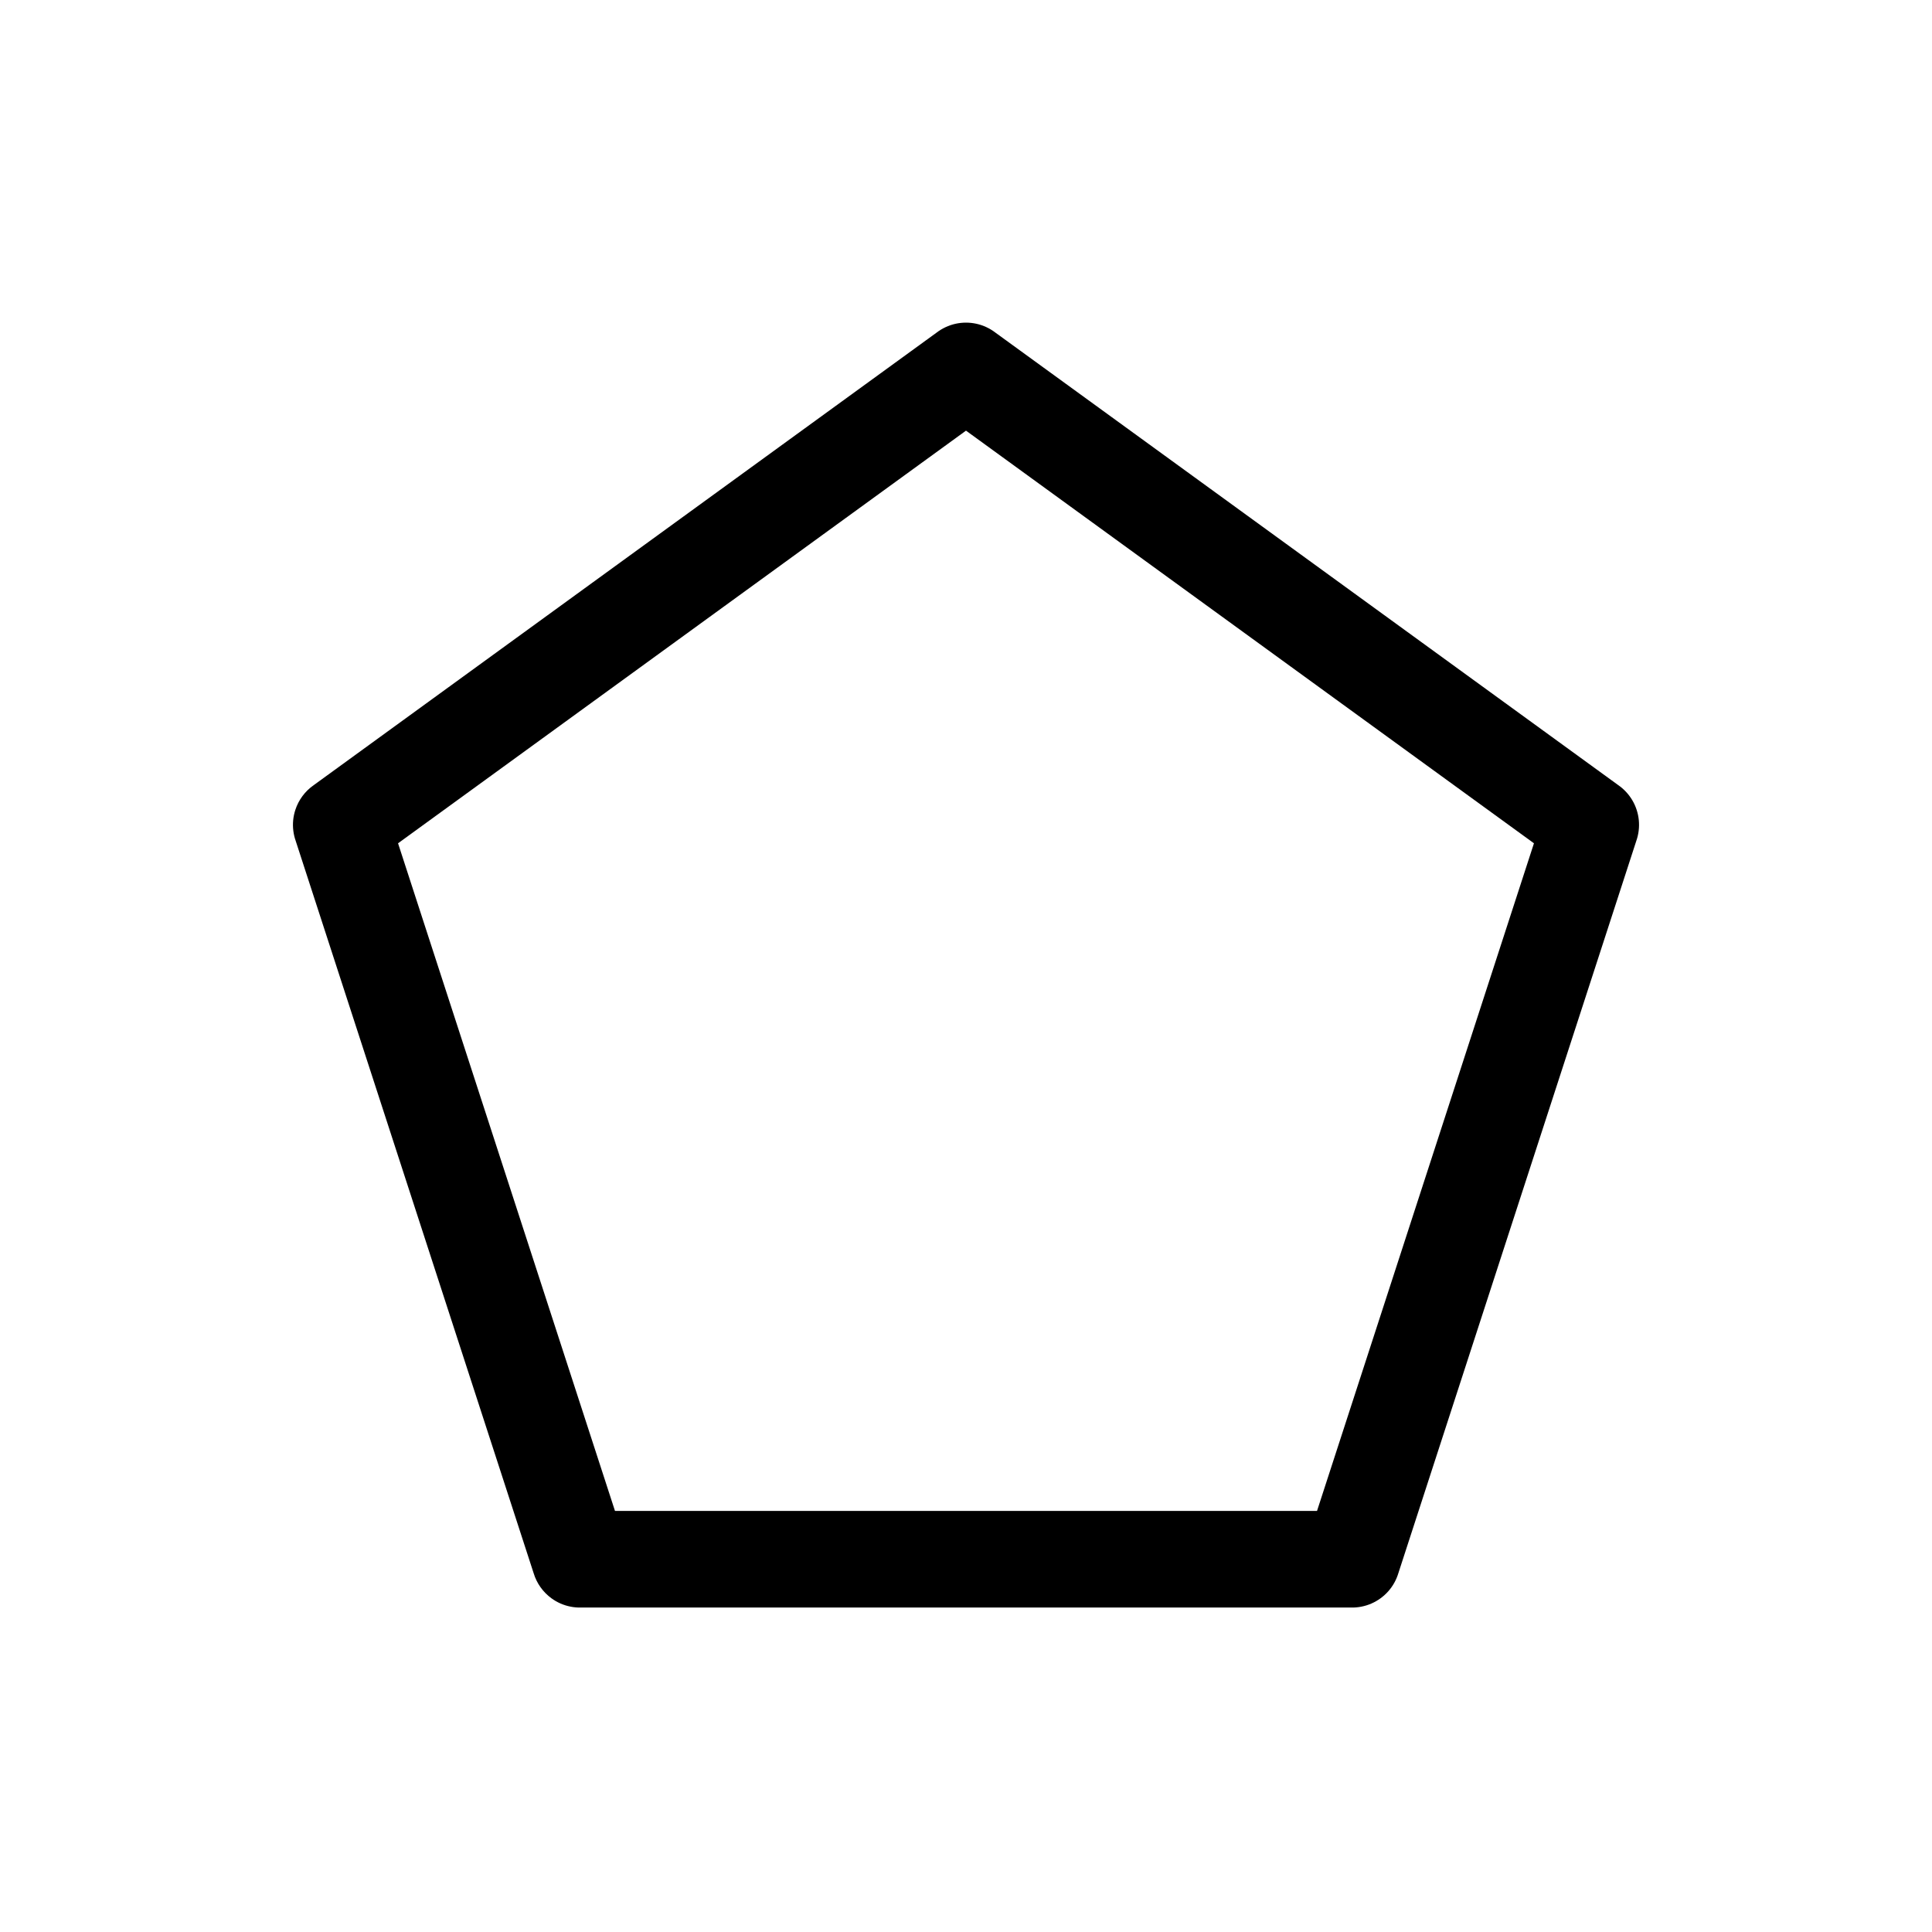
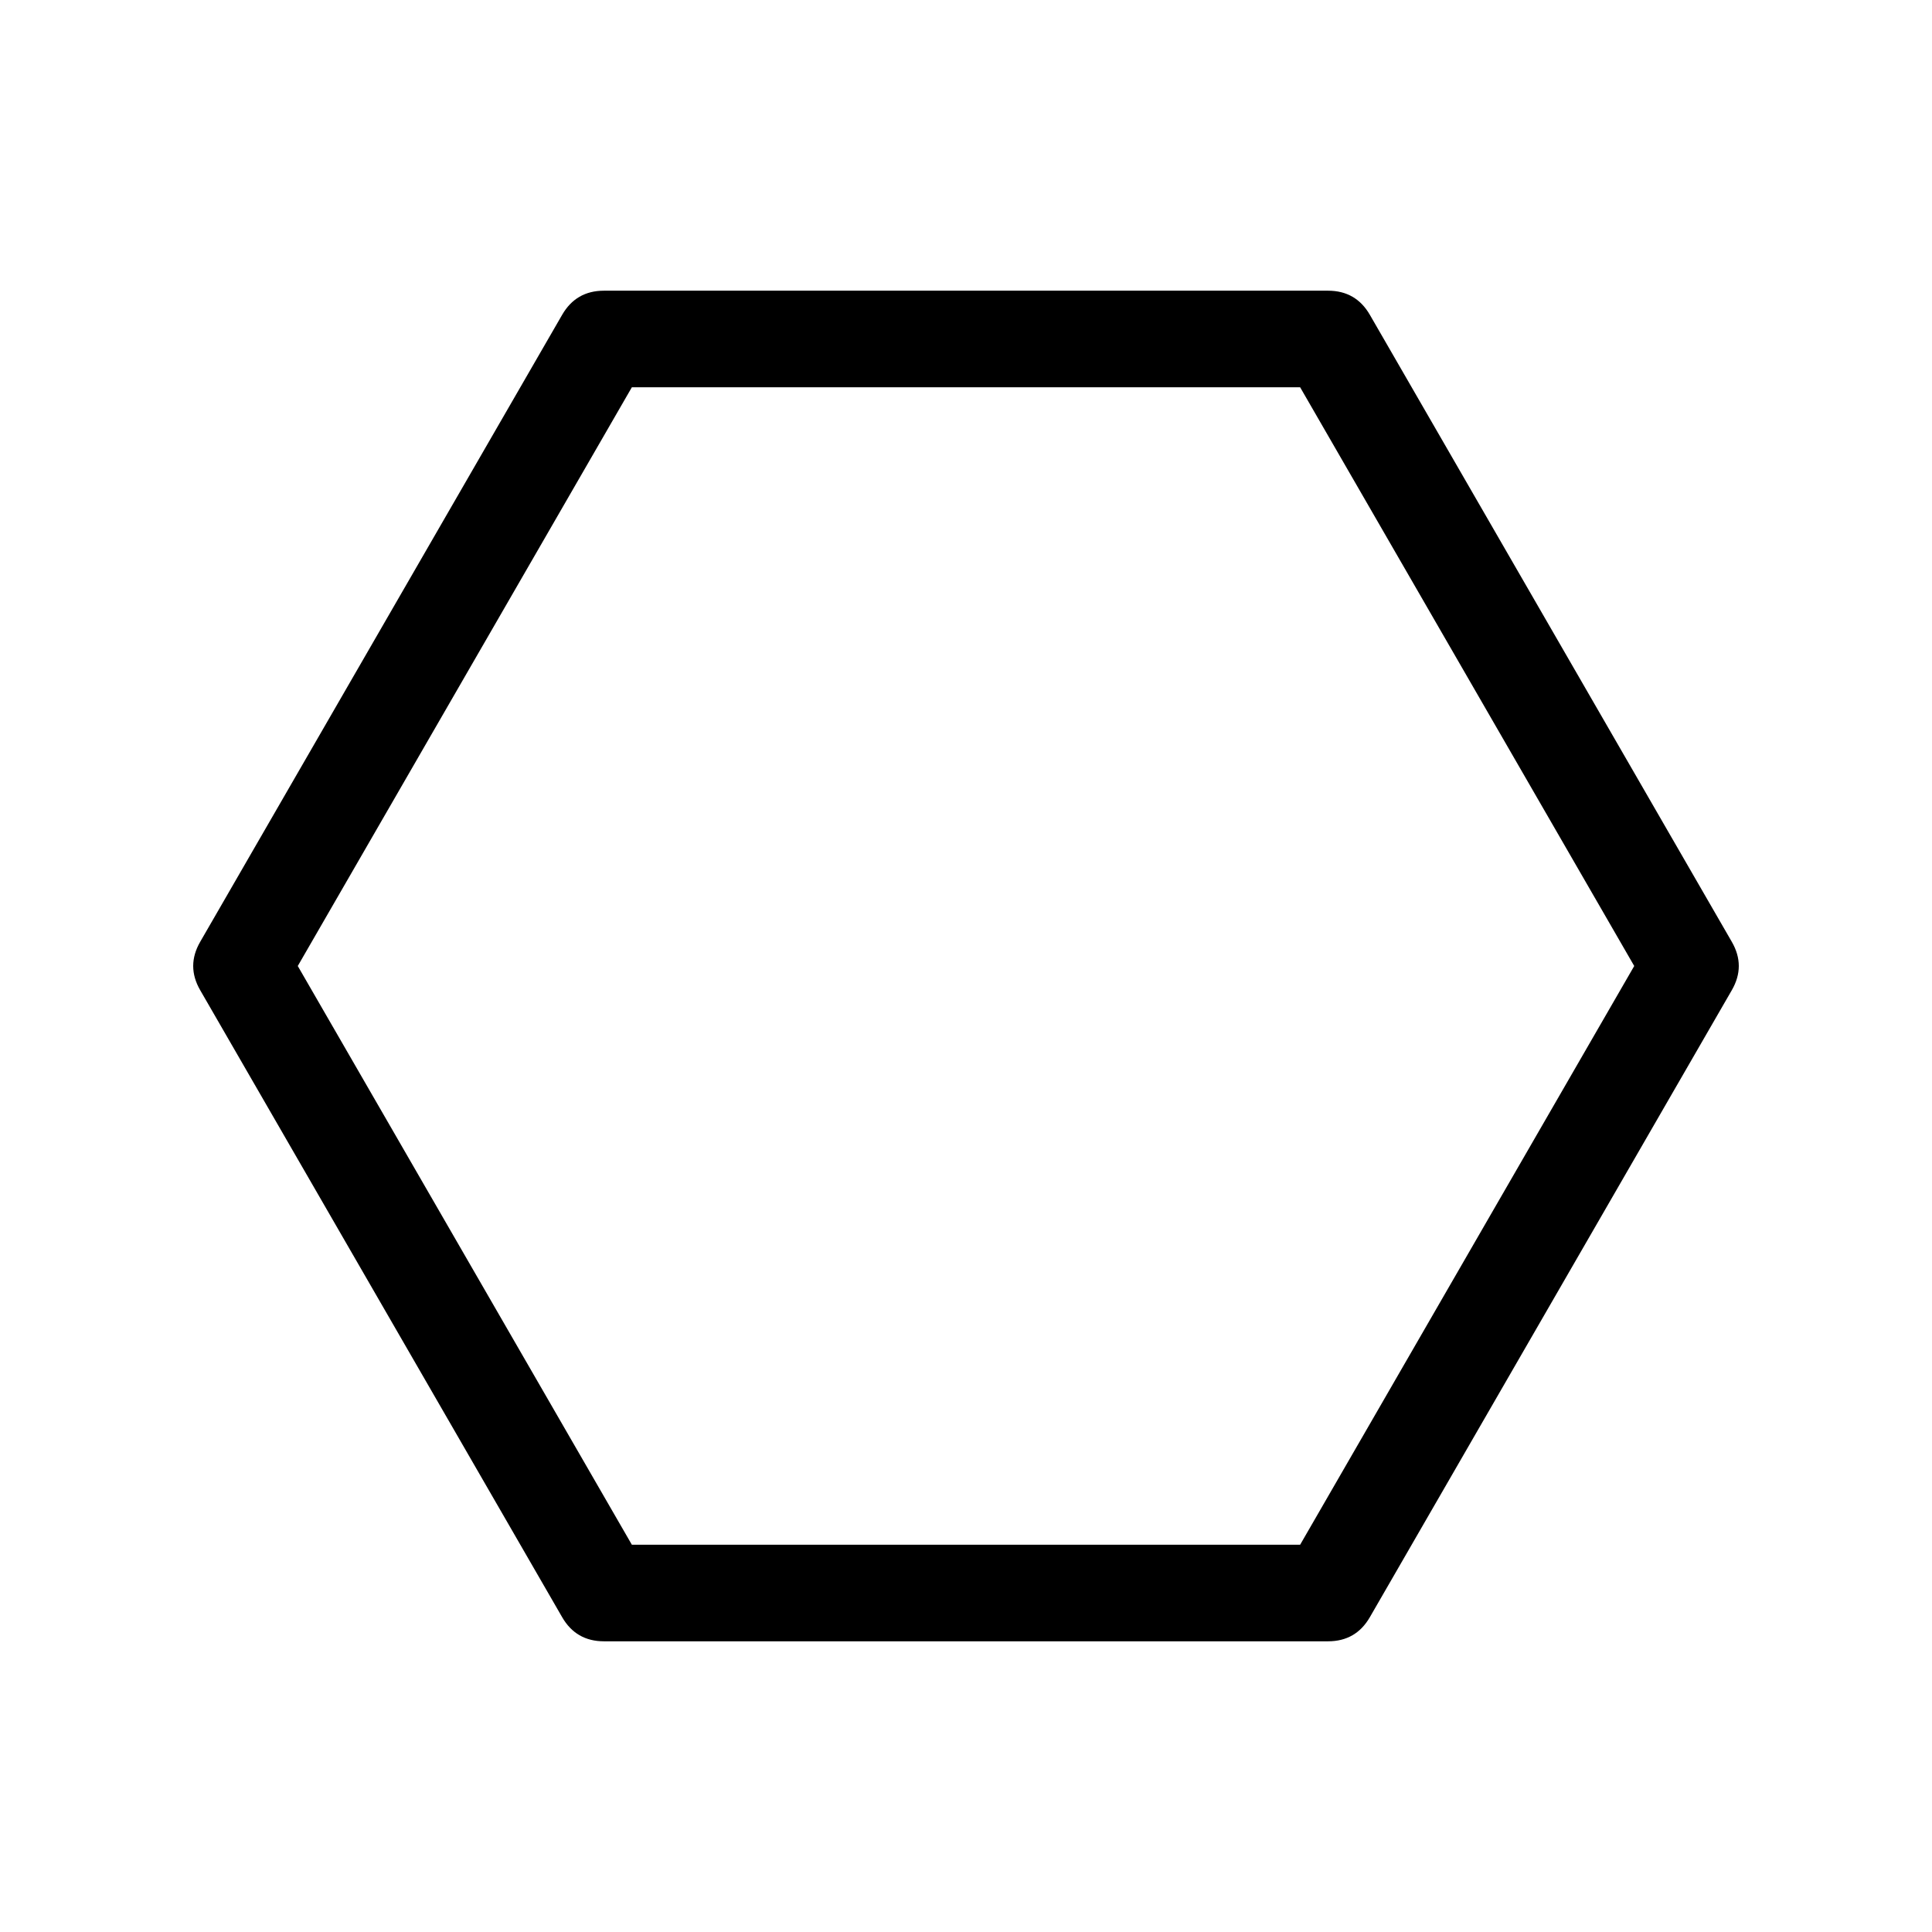
<svg xmlns="http://www.w3.org/2000/svg" viewBox="0 0 500 500">
  <g id="base">
-     <path d="M76.432,209.603C77.269,207.033 78.929,204.76 81.205,203.186L242.421,86.056C243.134,85.512 243.897,85.052 244.695,84.679C246.387,83.884 248.199,83.498 250,83.499C251.801,83.498 253.614,83.884 255.306,84.68C256.104,85.053 256.866,85.512 257.579,86.056L418.795,203.186C419.534,203.697 420.208,204.282 420.811,204.927C422.087,206.289 423.013,207.891 423.568,209.601C424.126,211.314 424.319,213.157 424.086,215.012C423.978,215.887 423.776,216.756 423.479,217.603L361.9,407.123C361.643,407.983 361.295,408.804 360.869,409.575C359.969,411.209 358.733,412.585 357.279,413.641C355.82,414.704 354.121,415.46 352.28,415.811C351.417,415.977 350.532,416.054 349.637,416.033L150.363,416.033C149.469,416.054 148.584,415.978 147.721,415.811C145.88,415.46 144.181,414.705 142.722,413.641C140.54,412.051 138.893,409.772 138.1,407.123L76.521,217.602C76.224,216.756 76.023,215.889 75.914,215.016C75.681,213.16 75.873,211.316 76.432,209.603ZM103.015,218.242L159.158,391.033L340.842,391.033L396.985,218.242L250,111.451L103.015,218.242Z" />
+     <path d="M354.522,81.482L448.196,243.751C450.601,247.917 450.601,252.083 448.196,256.249L354.522,418.518C352.116,422.685 348.508,424.768 343.696,424.768L156.304,424.768C151.492,424.768 147.884,422.685 145.478,418.518L51.804,256.249C49.399,252.083 49.399,247.917 51.804,243.751L145.478,81.482C147.884,77.315 151.492,75.232 156.304,75.232L343.696,75.232C348.508,75.232 352.116,77.315 354.522,81.482ZM336.479,100.232L163.521,100.232L77.063,250L163.521,399.768L336.479,399.768L422.937,250L336.479,100.232Z" />
  </g>
</svg>
